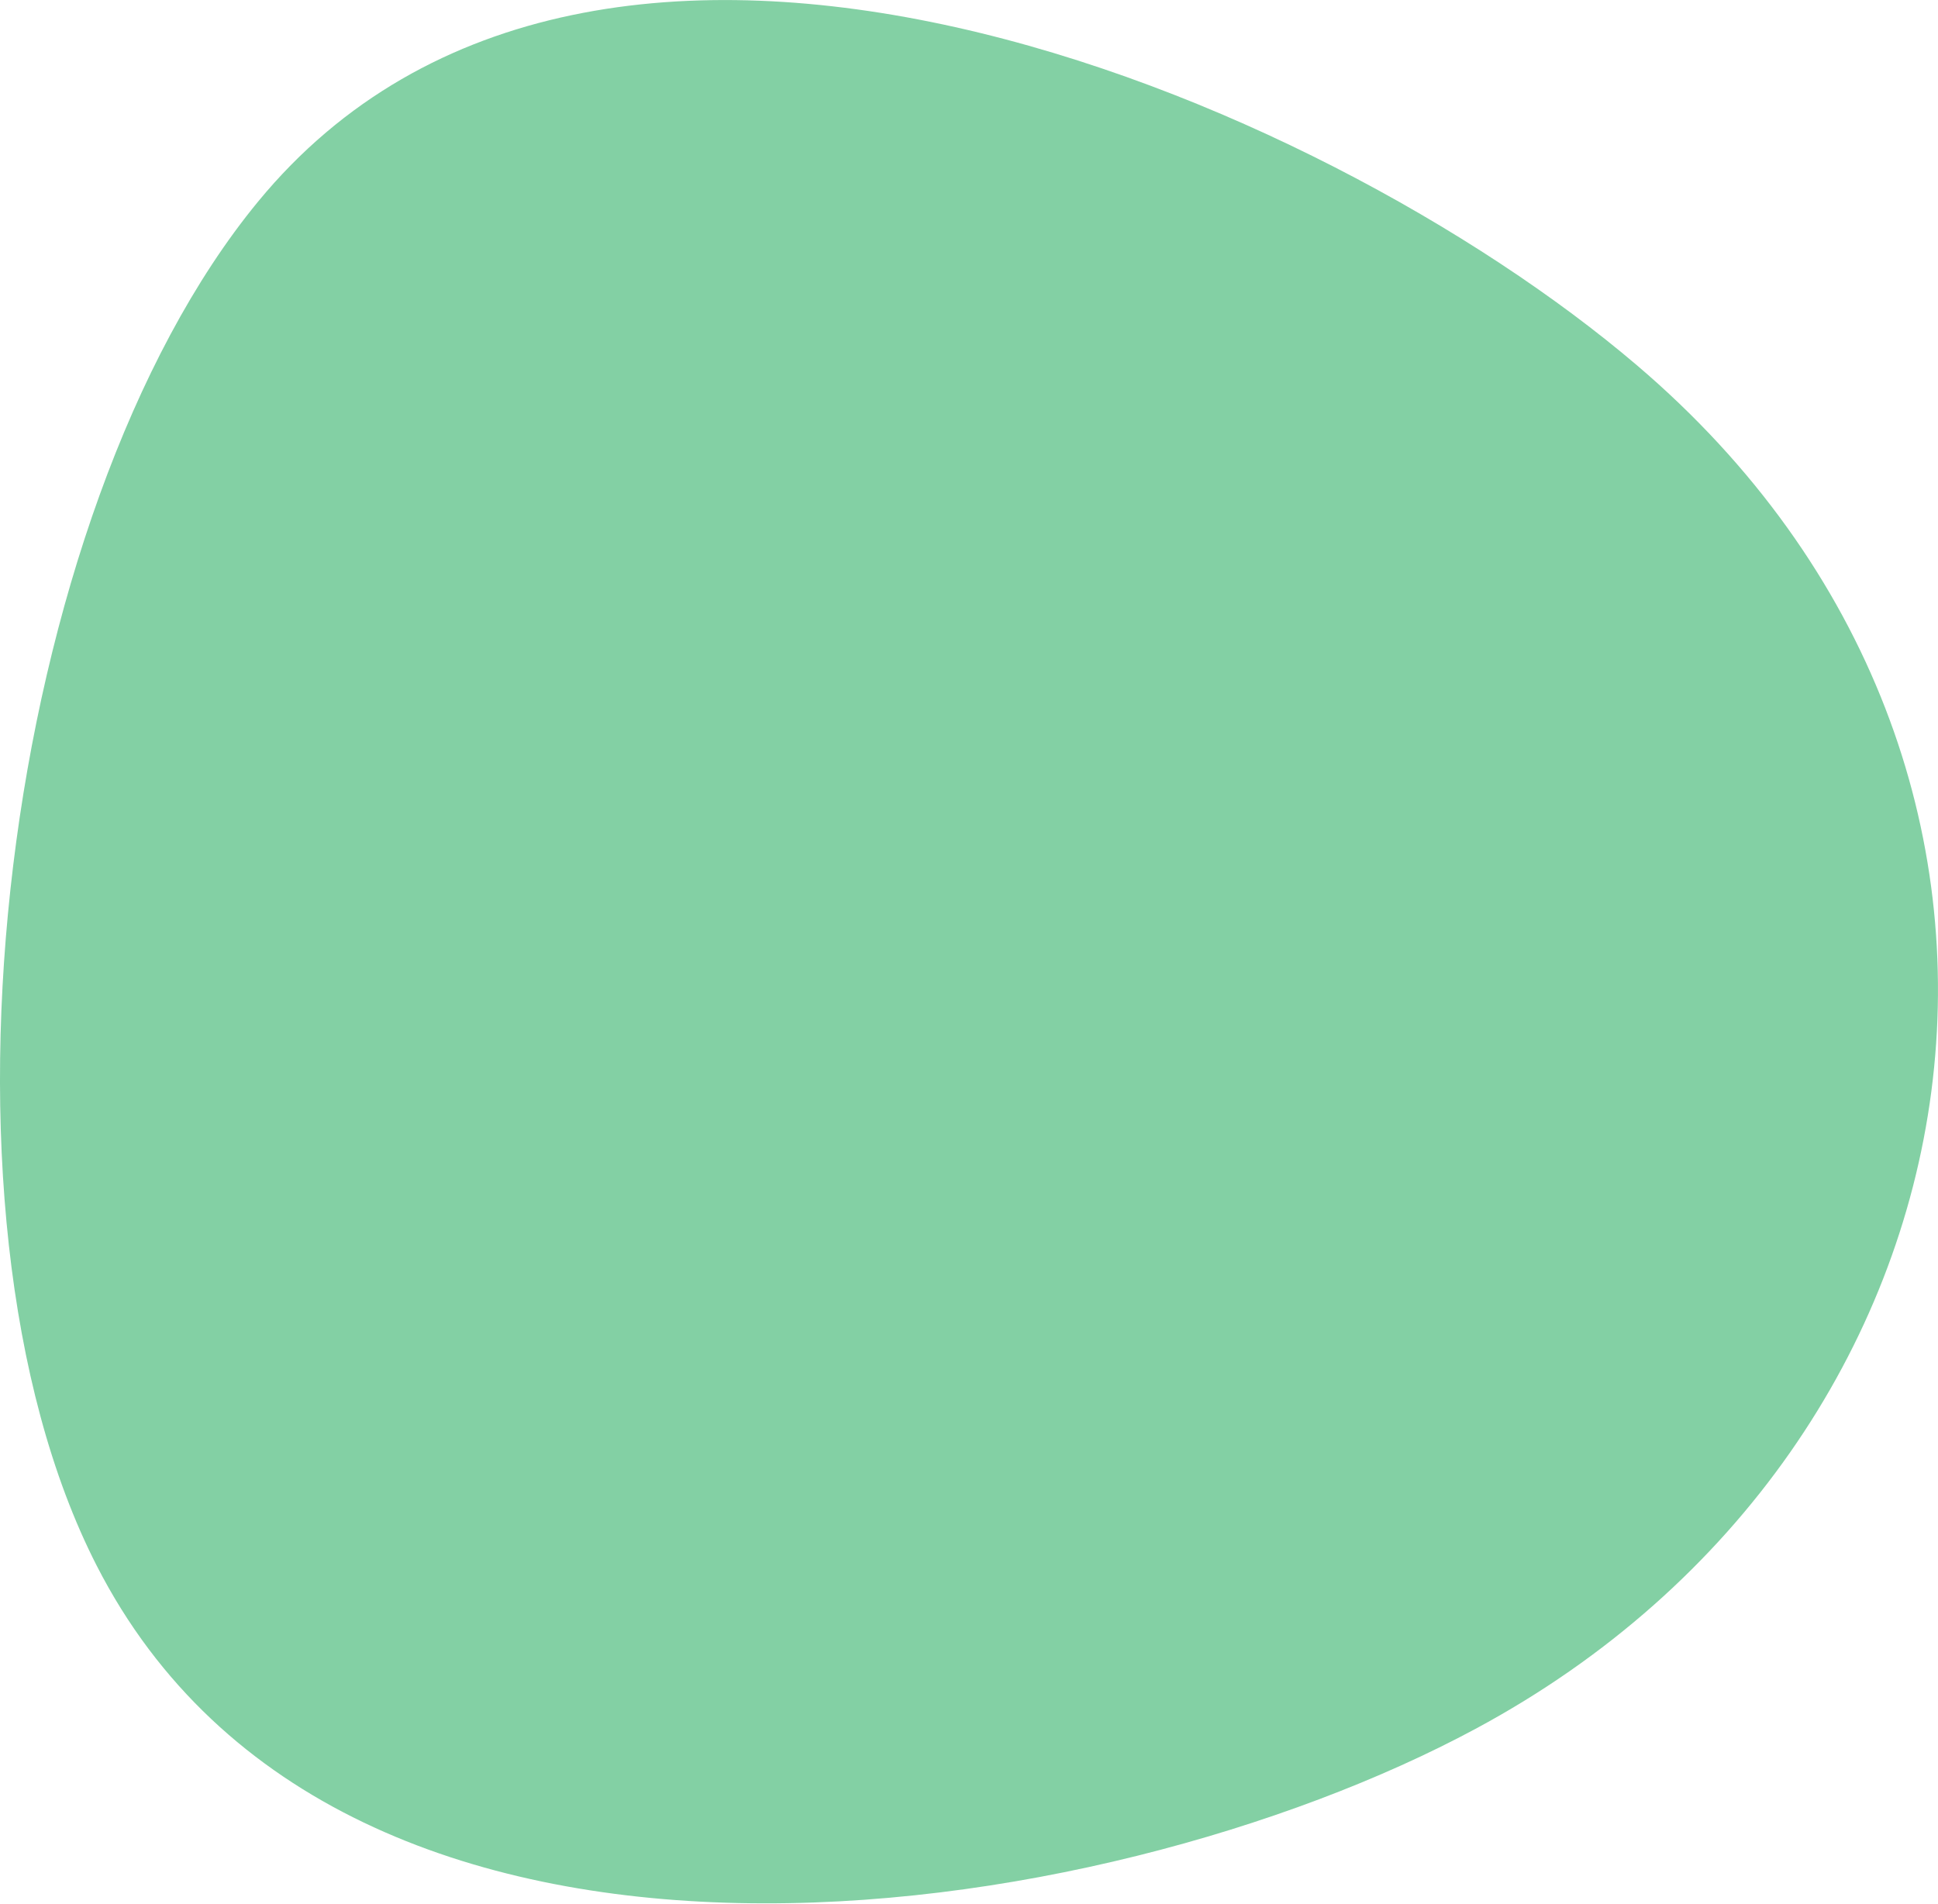
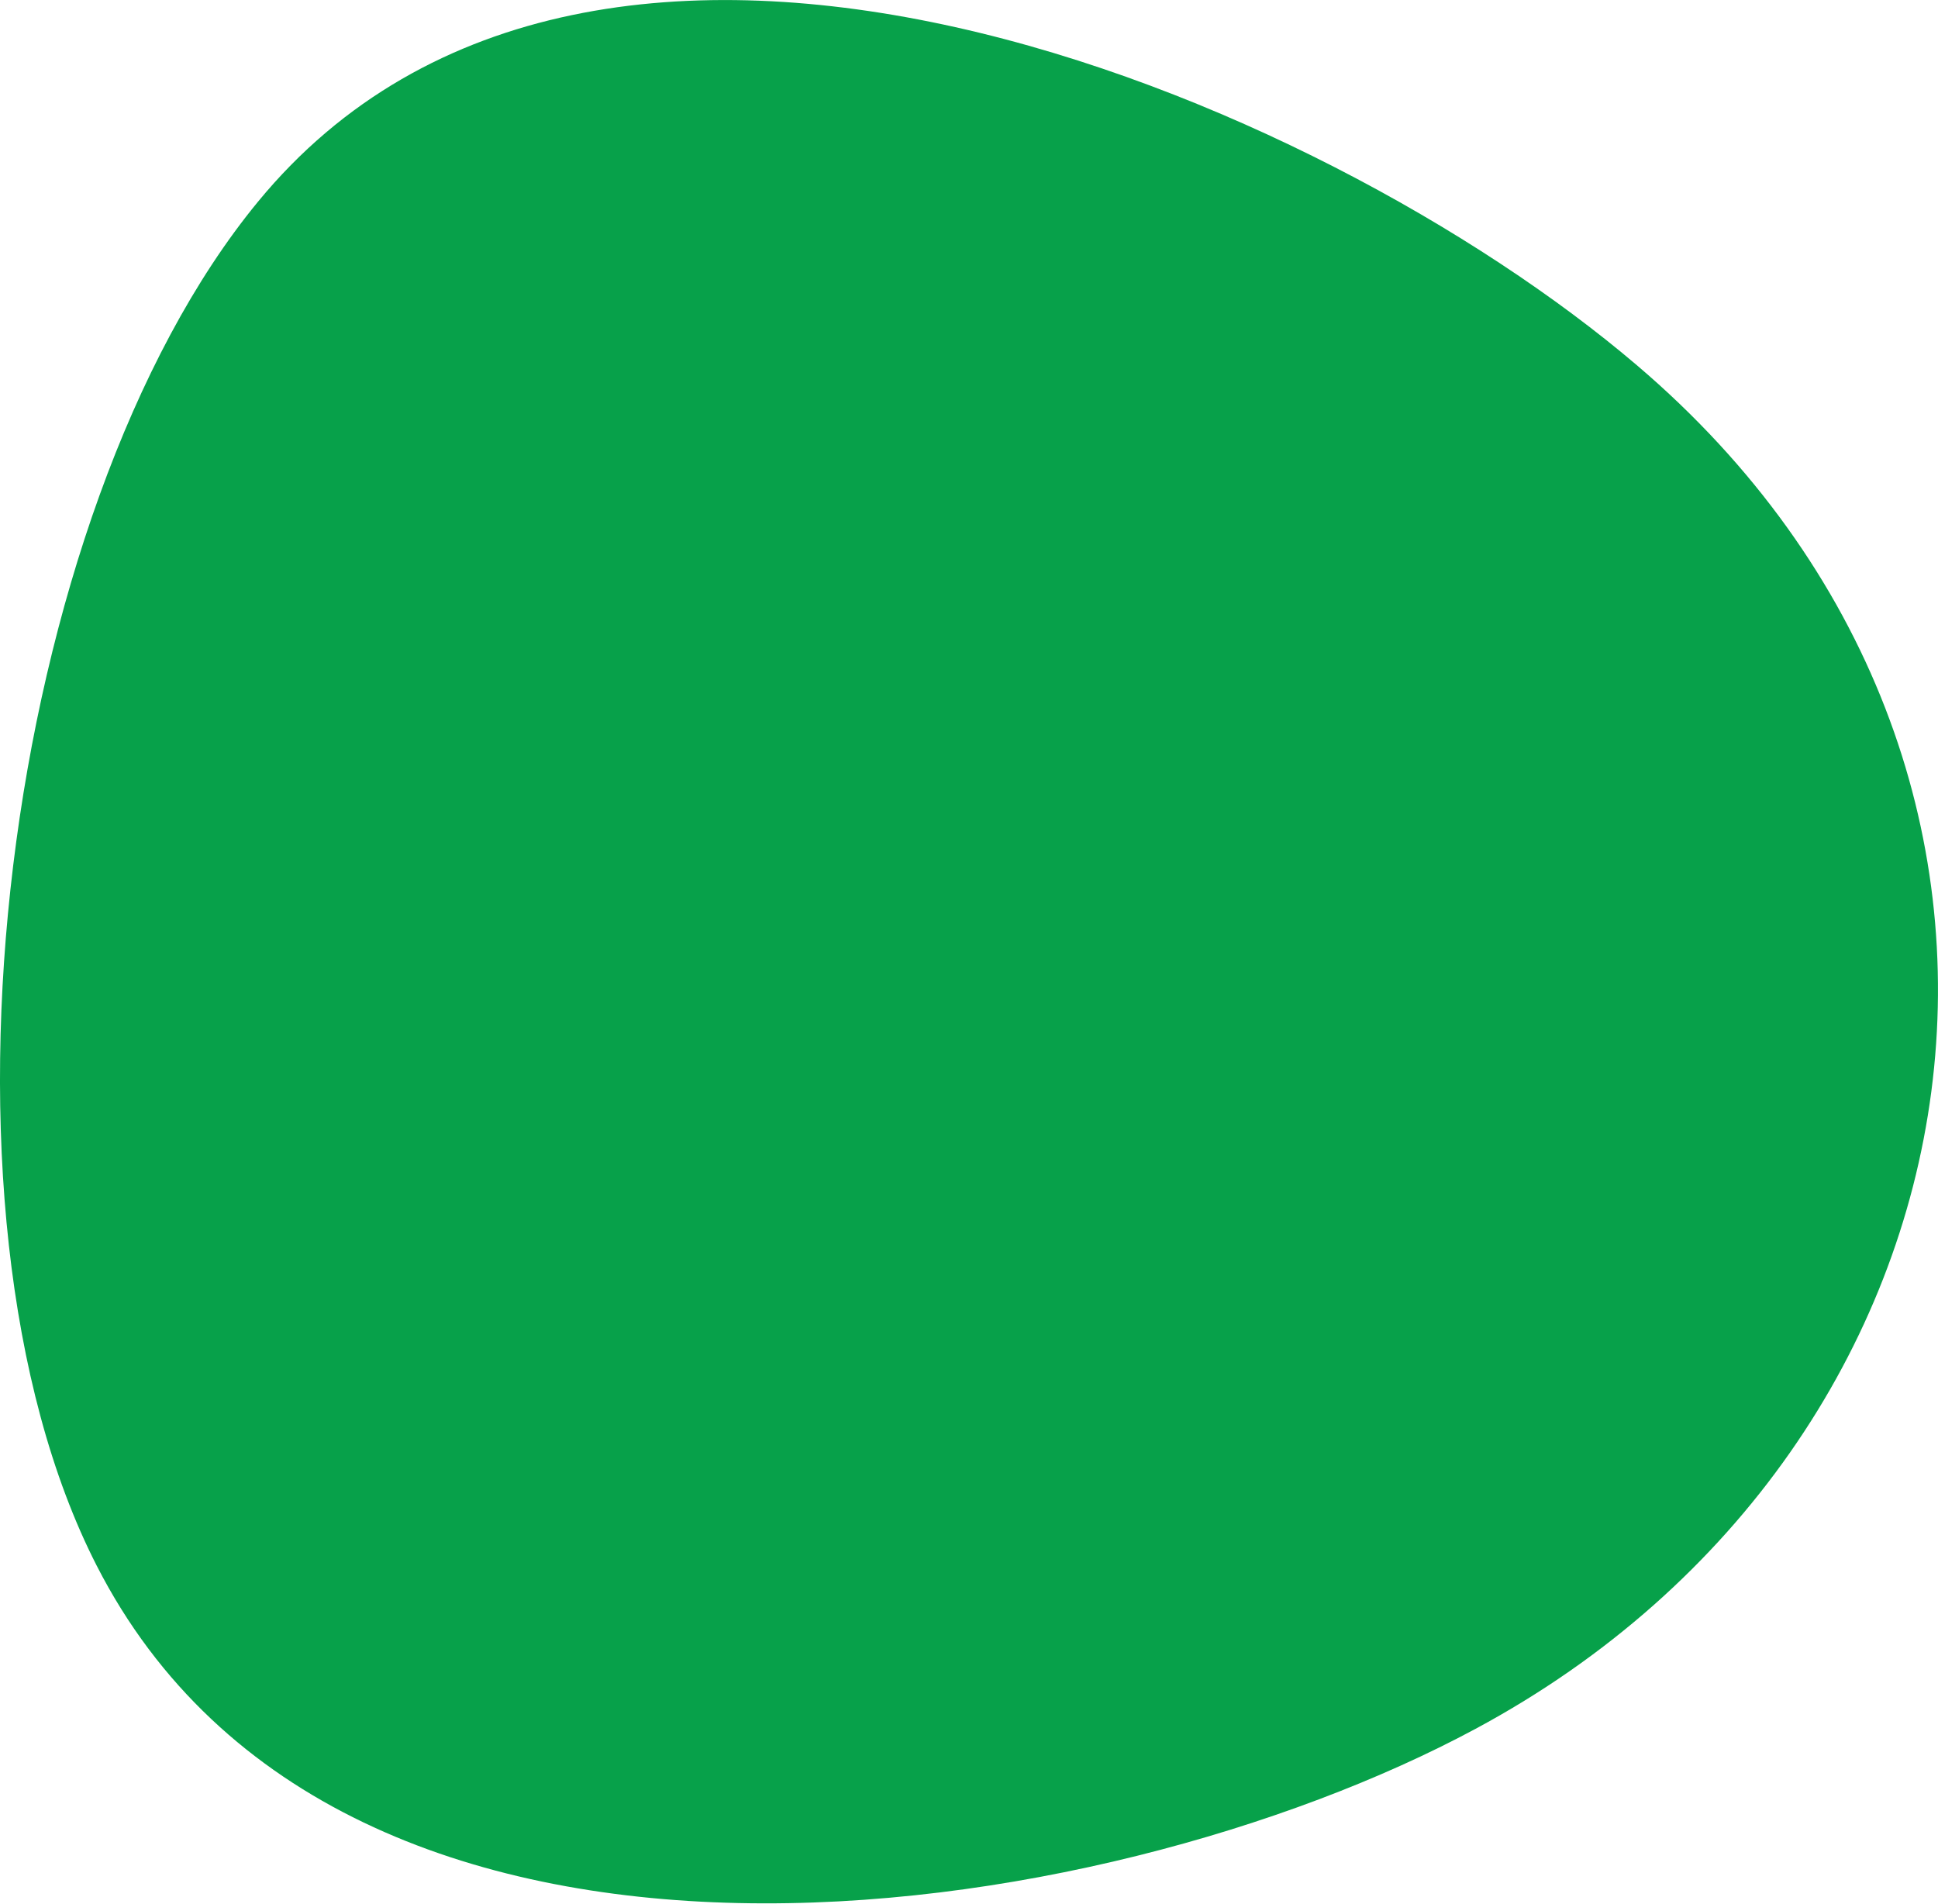
<svg xmlns="http://www.w3.org/2000/svg" width="88.438" height="86.853" viewBox="0 0 88.438 86.853">
-   <path id="Path_656" data-name="Path 656" d="M67.325,78.905c-17.08,9.188-51.7,14.491-62.919-7.444C-3.951,55.123.144,23.345,11.765,9.22,27.24-9.6,60.168,4.311,74.685,16.679,96.247,35.023,91.42,65.966,67.325,78.905Z" transform="translate(0.008 -0.016)" fill="#07a14a" opacity="0.5" />
+   <path id="Path_656" data-name="Path 656" d="M67.325,78.905c-17.08,9.188-51.7,14.491-62.919-7.444C-3.951,55.123.144,23.345,11.765,9.22,27.24-9.6,60.168,4.311,74.685,16.679,96.247,35.023,91.42,65.966,67.325,78.905Z" transform="translate(0.008 -0.016)" fill="#07a14a" opacity="1" />
</svg>
